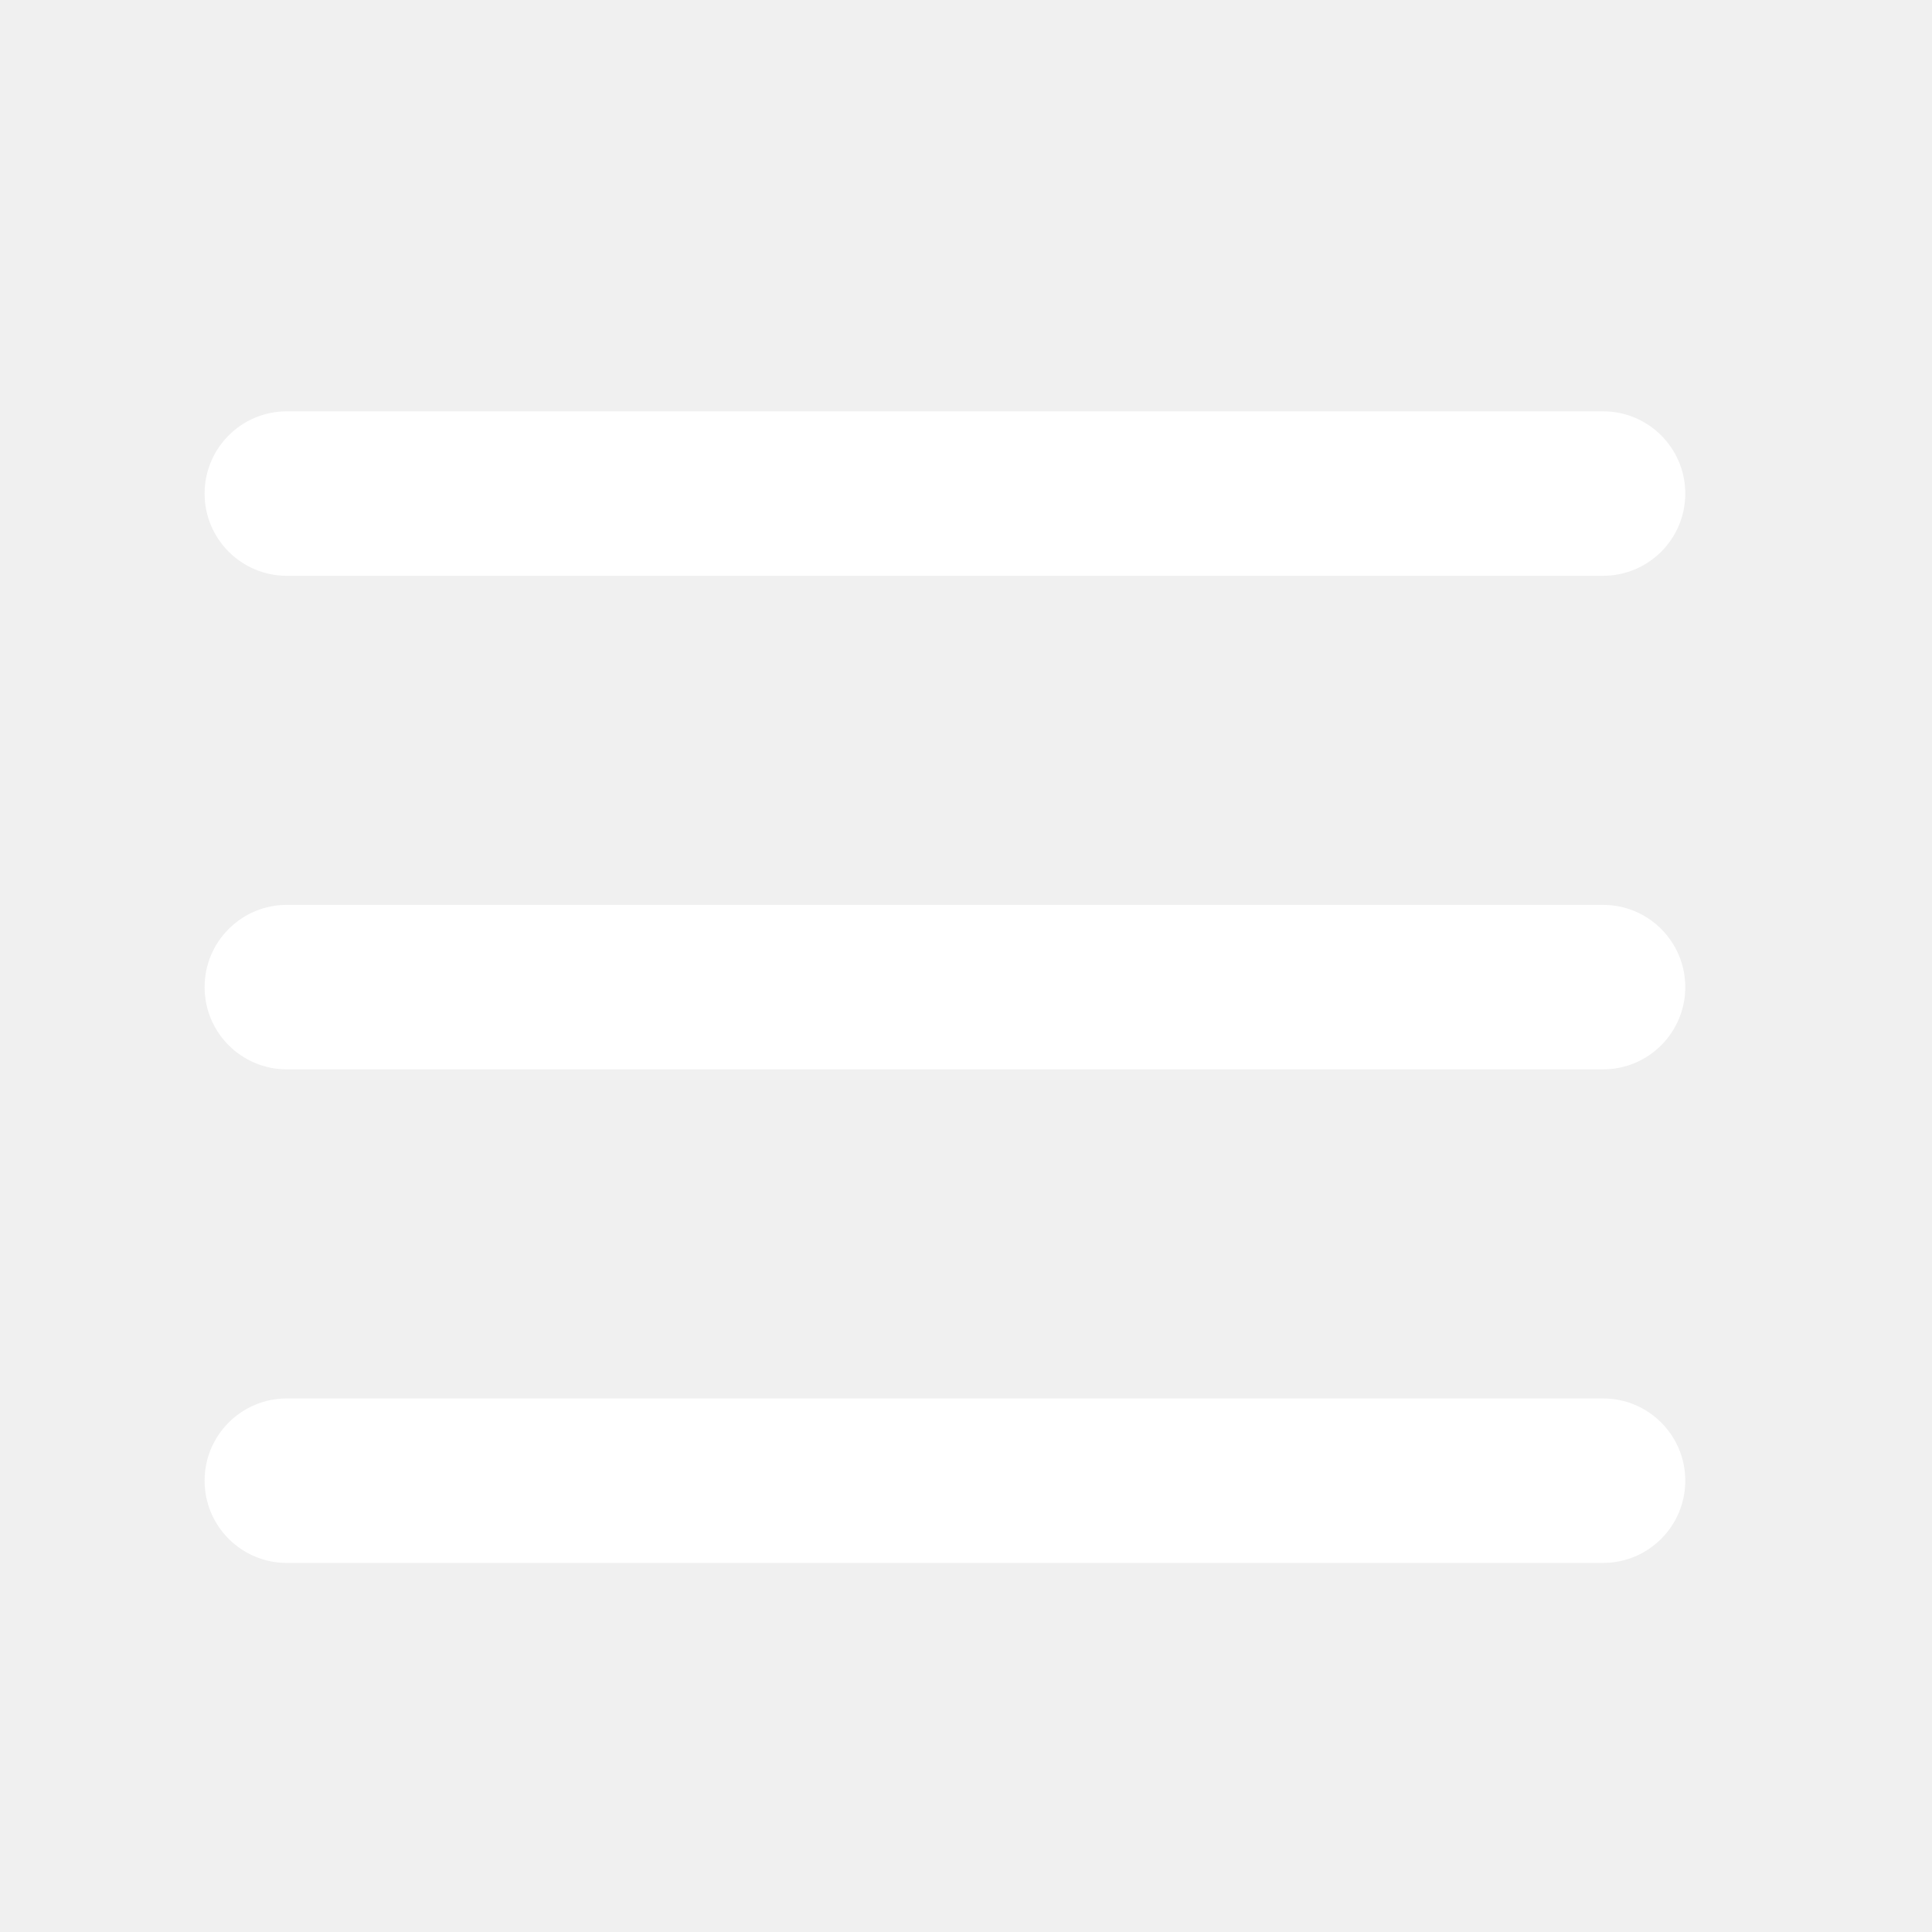
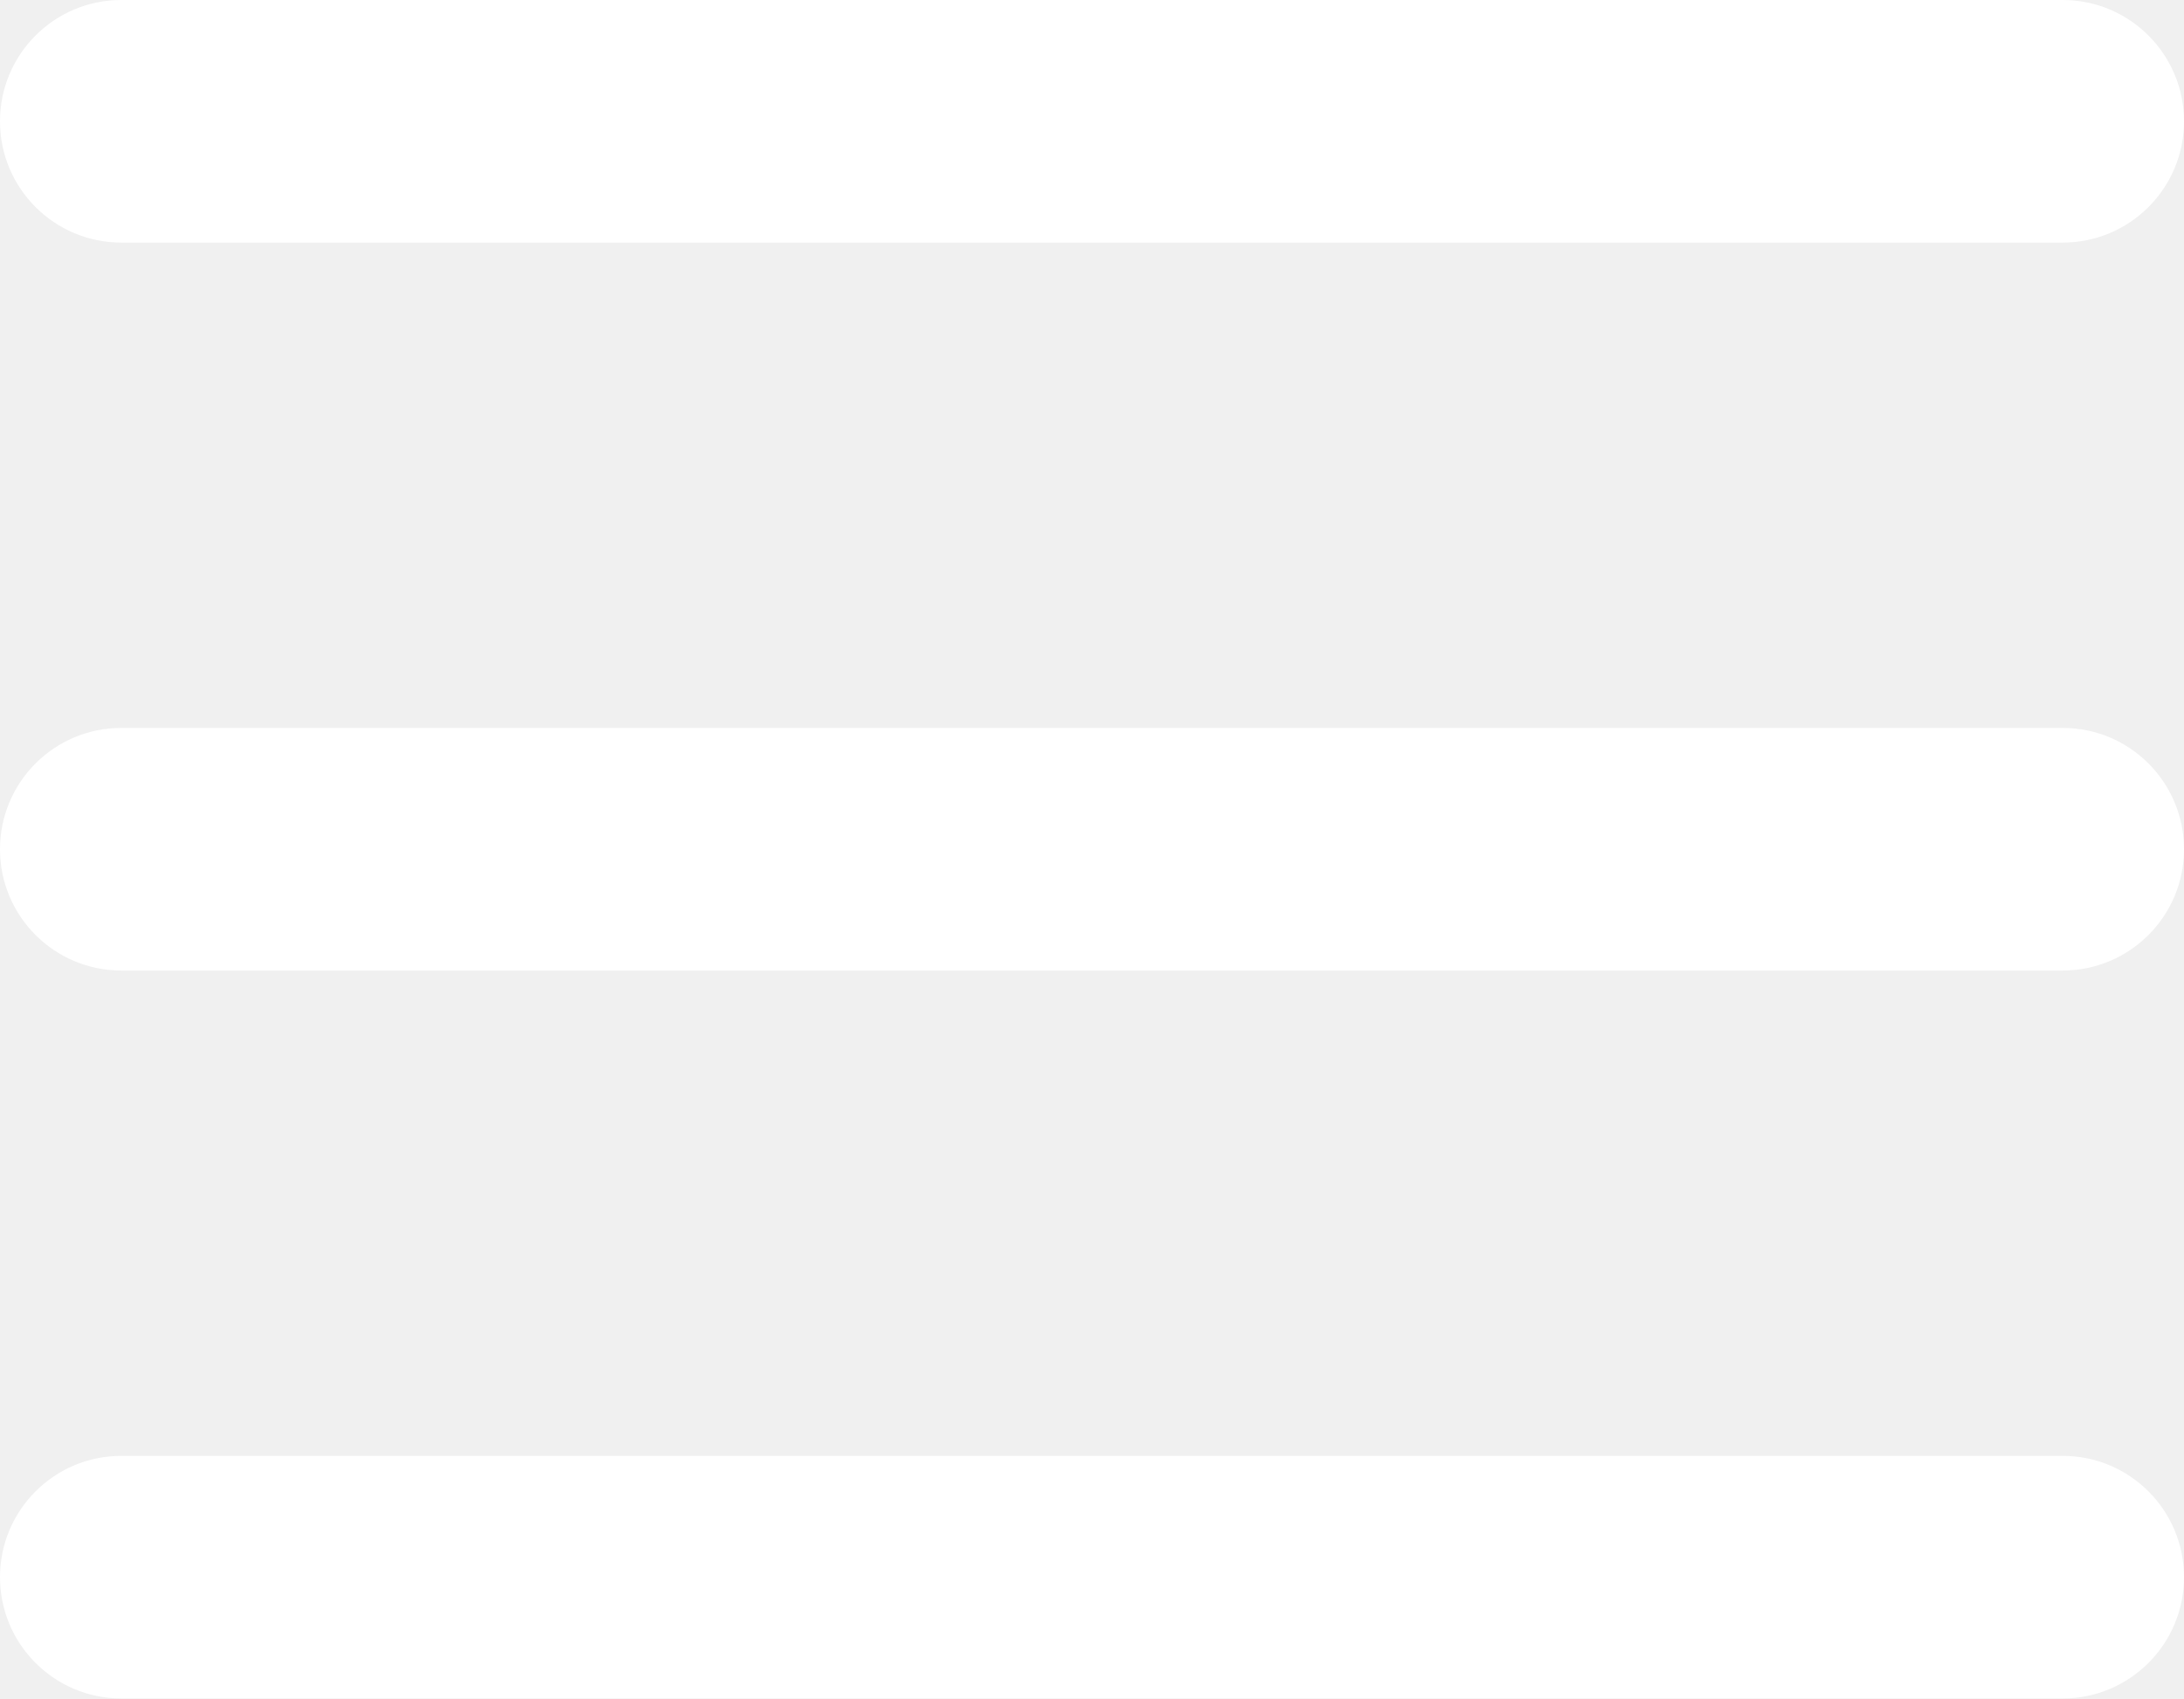
- <svg xmlns="http://www.w3.org/2000/svg" width="30" height="30" viewBox="0 0 30 30">
-   <g id="Layer_2" data-name="Layer 2" transform="translate(-0.605)">
-     <g id="invisible_box" data-name="invisible box" transform="translate(0.305)">
-       <rect id="Rectángulo_91" data-name="Rectángulo 91" width="30" height="30" transform="translate(0.301)" fill="none" />
-     </g>
-     <g id="icons_Q2" data-name="icons Q2" transform="translate(3.782 6.387)">
-       <g id="Grupo_133" data-name="Grupo 133">
-         <path id="Trazado_67" data-name="Trazado 67" d="M28.992,11.277a1.277,1.277,0,0,1-1.277,1.277H7.277A1.277,1.277,0,0,1,6,11.277H6A1.277,1.277,0,0,1,7.277,10H27.715A1.277,1.277,0,0,1,28.992,11.277Z" transform="translate(-6 -10)" fill="#fff" />
-         <path id="Trazado_68" data-name="Trazado 68" d="M28.992,23.277a1.277,1.277,0,0,1-1.277,1.277H7.277A1.277,1.277,0,0,1,6,23.277H6A1.277,1.277,0,0,1,7.277,22H27.715A1.277,1.277,0,0,1,28.992,23.277Z" transform="translate(-6 -14.336)" fill="#fff" />
-         <path id="Trazado_69" data-name="Trazado 69" d="M28.992,35.277a1.277,1.277,0,0,1-1.277,1.277H7.277A1.277,1.277,0,0,1,6,35.277H6A1.277,1.277,0,0,1,7.277,34H27.715A1.277,1.277,0,0,1,28.992,35.277Z" transform="translate(-6 -18.672)" fill="#fff" />
-       </g>
-     </g>
+ <svg xmlns="http://www.w3.org/2000/svg" id="icons_Q2" data-name="icons Q2" width="22.992" height="17.883" viewBox="0 0 22.992 17.883">
+   <g id="Grupo_133" data-name="Grupo 133">
+     <path id="Trazado_67" data-name="Trazado 67" d="M28.992,11.277a1.277,1.277,0,0,1-1.277,1.277H7.277A1.277,1.277,0,0,1,6,11.277H6A1.277,1.277,0,0,1,7.277,10H27.715A1.277,1.277,0,0,1,28.992,11.277Z" transform="translate(-6 -10)" fill="#fff" />
+     <path id="Trazado_68" data-name="Trazado 68" d="M28.992,23.277a1.277,1.277,0,0,1-1.277,1.277H7.277A1.277,1.277,0,0,1,6,23.277H6A1.277,1.277,0,0,1,7.277,22H27.715A1.277,1.277,0,0,1,28.992,23.277Z" transform="translate(-6 -14.336)" fill="#fff" />
+     <path id="Trazado_69" data-name="Trazado 69" d="M28.992,35.277a1.277,1.277,0,0,1-1.277,1.277H7.277A1.277,1.277,0,0,1,6,35.277H6A1.277,1.277,0,0,1,7.277,34H27.715A1.277,1.277,0,0,1,28.992,35.277Z" transform="translate(-6 -18.672)" fill="#fff" />
  </g>
</svg>
